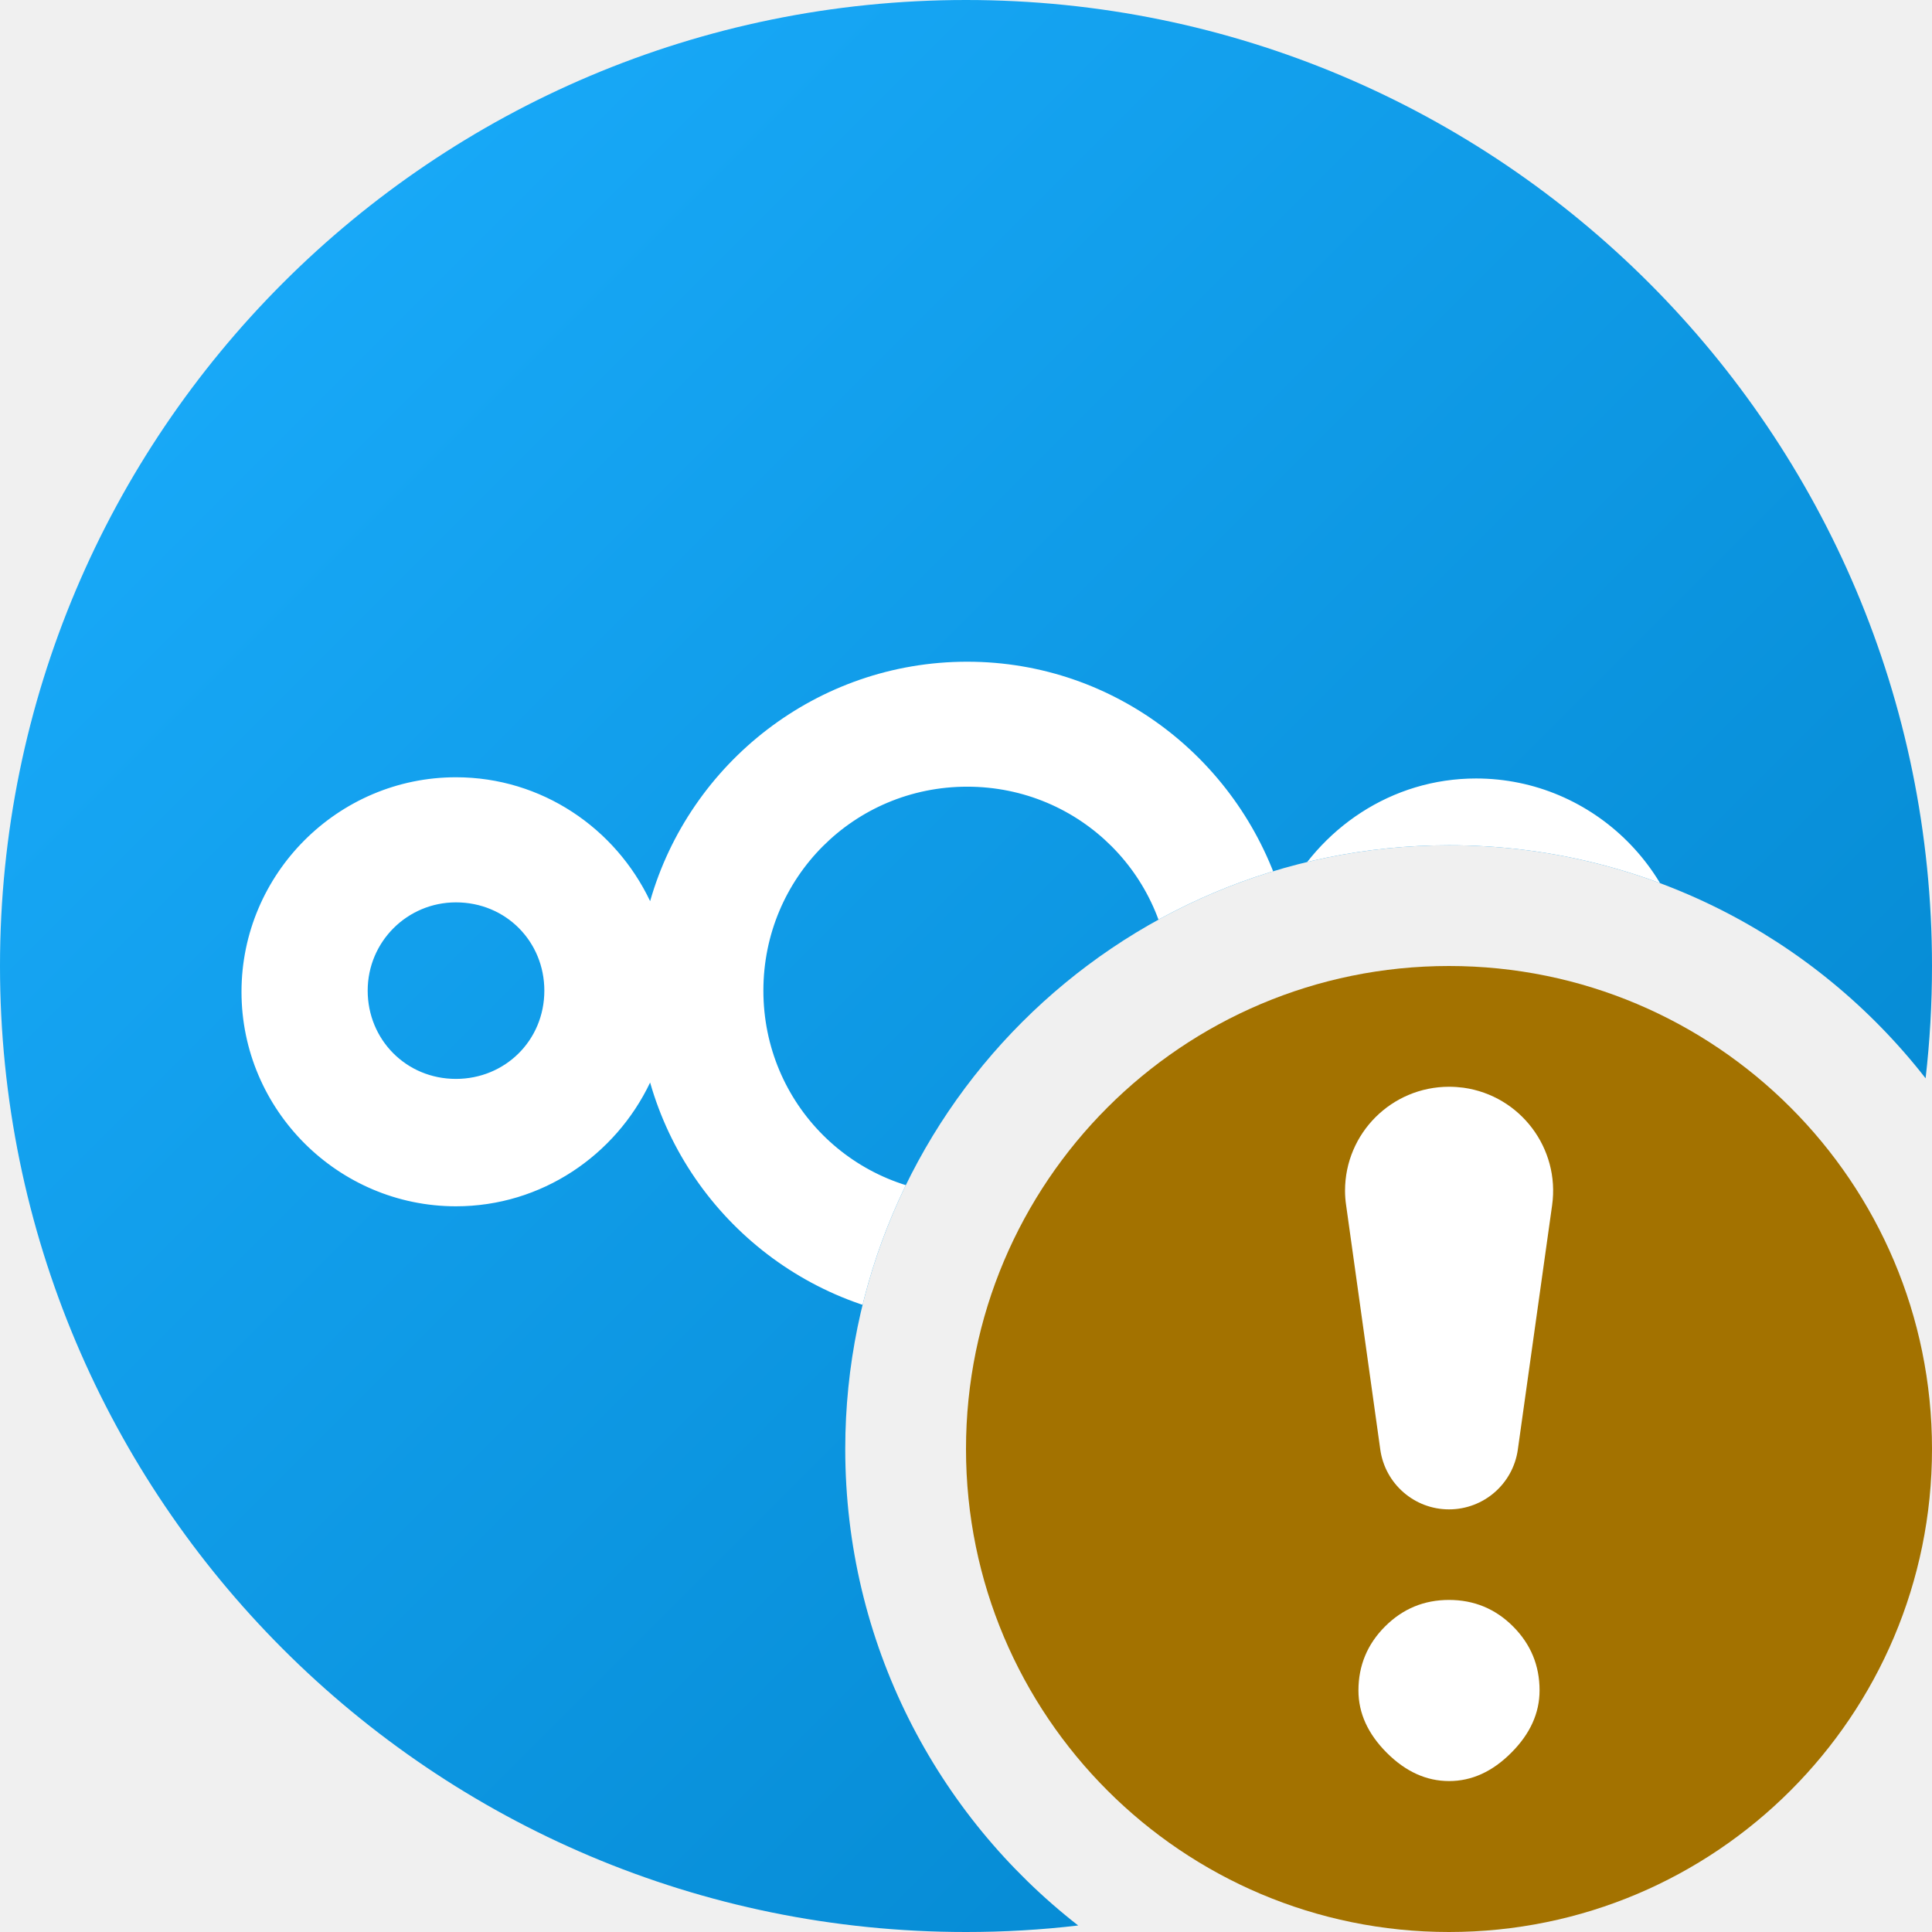
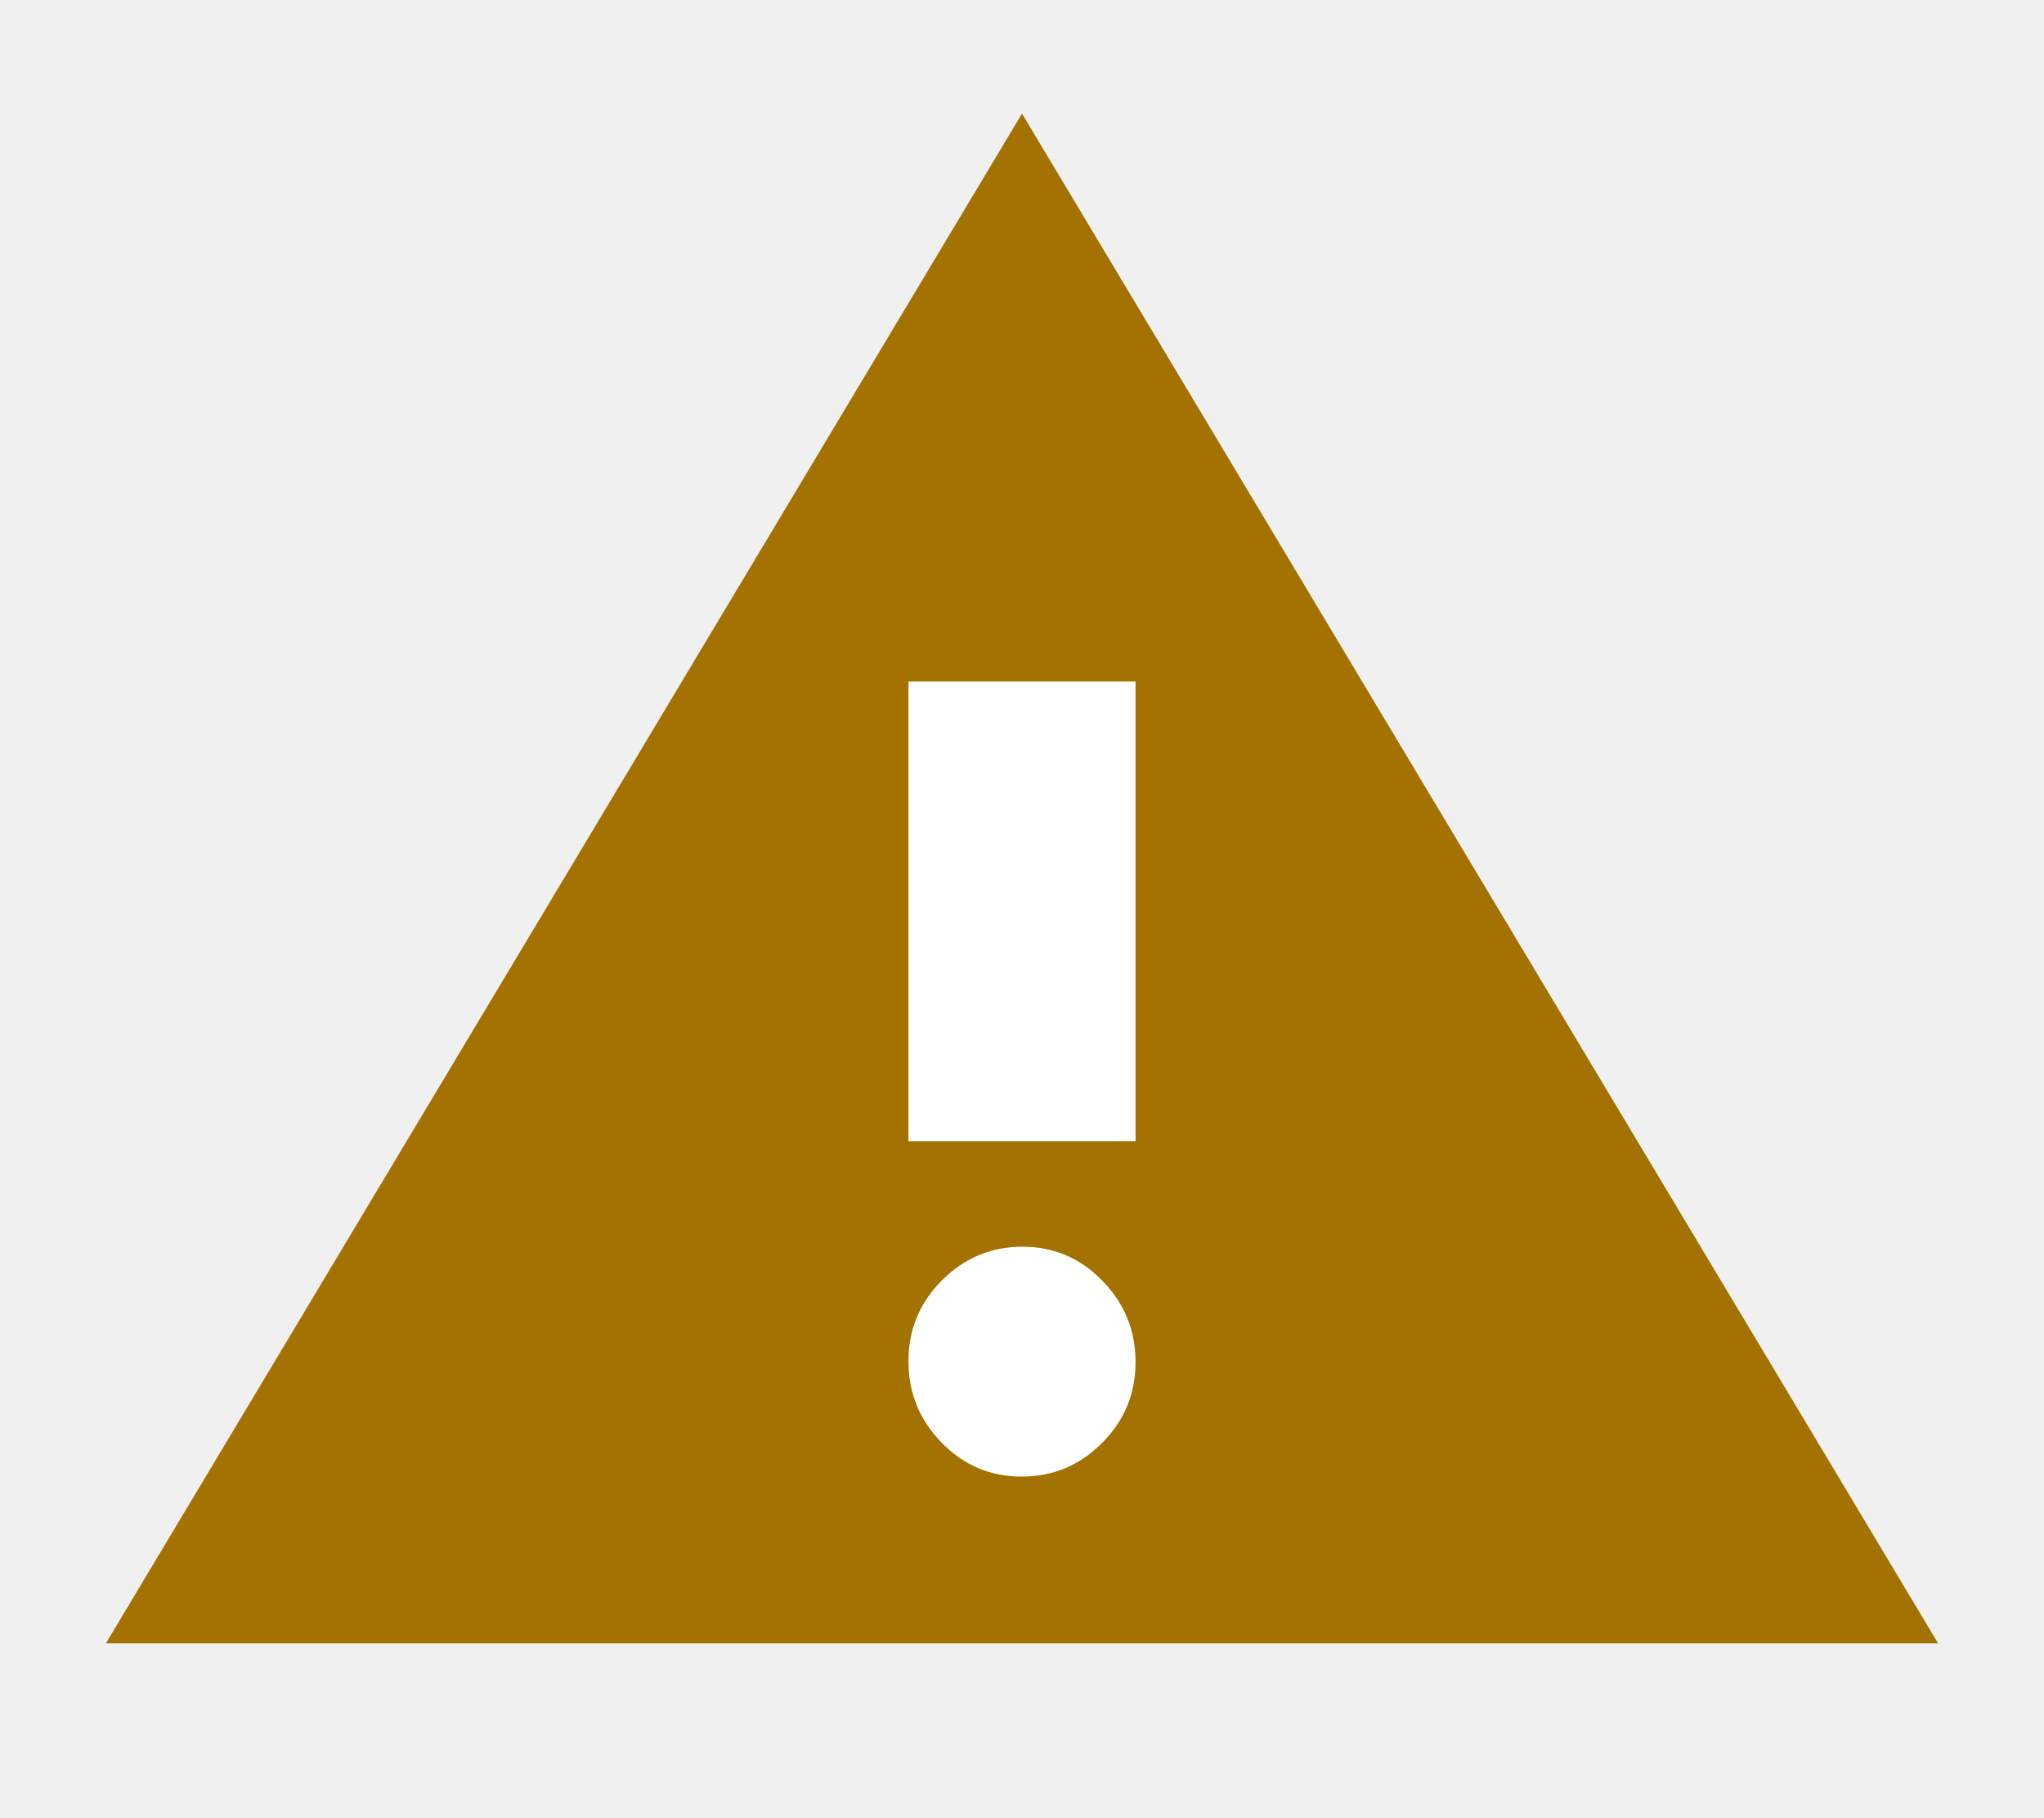
- <svg xmlns="http://www.w3.org/2000/svg" xmlns:xlink="http://www.w3.org/1999/xlink" width="16" height="16" viewBox="0 0 16 16">
-   <defs>
-     <linearGradient id="b" x1="100%" x2="0%" y1="100%" y2="0%">
-       <stop offset="0%" stop-color="#0082C9" />
-       <stop offset="100%" stop-color="#1CAFFF" />
-     </linearGradient>
-     <path id="a" d="M8,0 C12.418,0 16,3.582 16,8 C16,8.315 15.982,8.625 15.947,8.93 C15.031,7.755 13.604,7 12,7 C9.239,7 7,9.239 7,12 C7,13.604 7.755,15.031 8.929,15.946 C8.625,15.982 8.315,16 8,16 C3.582,16 0,12.418 0,8 C0,3.582 3.582,0 8,0 Z" />
-   </defs>
-   <g fill="none" fill-rule="evenodd">
-     <g transform="translate(7.015 7.992)">
-       <circle cx="4.985" cy="4.008" r="4" fill="#A37200" />
-       <path fill="#FFF" fill-rule="nonzero" d="M4.986,6.758 C5.173,6.758 5.345,6.68 5.501,6.523 C5.657,6.367 5.735,6.195 5.735,6.007 C5.735,5.801 5.662,5.624 5.515,5.477 C5.369,5.331 5.192,5.258 4.985,5.258 C4.778,5.258 4.602,5.331 4.455,5.478 C4.309,5.624 4.235,5.801 4.235,6.008 C4.235,6.196 4.314,6.368 4.47,6.524 C4.626,6.68 4.798,6.758 4.986,6.758 Z M4.985,4.508 C5.272,4.508 5.515,4.297 5.555,4.013 L5.839,1.989 C5.905,1.518 5.576,1.082 5.105,1.016 C5.066,1.011 5.026,1.008 4.986,1.008 C4.51,1.008 4.124,1.393 4.124,1.869 C4.124,1.909 4.127,1.949 4.133,1.989 L4.416,4.013 C4.456,4.297 4.699,4.508 4.985,4.508 Z" />
-     </g>
-     <mask id="c" fill="#fff">
-       <use xlink:href="#a" />
-     </mask>
-     <use xlink:href="#a" fill="url(#b)" />
-     <path fill="#FFF" fill-rule="nonzero" d="M8.01,5.48 C6.766,5.48 5.711,6.319 5.384,7.463 C5.098,6.86 4.487,6.437 3.776,6.437 C2.799,6.437 2,7.236 2,8.214 C2,9.191 2.799,9.99 3.776,9.99 C4.487,9.99 5.098,9.566 5.384,8.965 C5.711,10.111 6.766,10.947 8.01,10.947 C9.244,10.947 10.289,10.118 10.626,8.993 C10.912,9.586 11.523,10 12.224,10 C13.201,10 14,9.201 14,8.224 C14,7.246 13.201,6.447 12.224,6.447 C11.523,6.447 10.922,6.862 10.626,7.455 C10.289,6.309 9.244,5.48 8.01,5.48 Z M8.01,6.515 C8.947,6.515 9.698,7.267 9.698,8.204 C9.698,9.141 8.947,9.892 8.01,9.892 C7.073,9.892 6.322,9.141 6.322,8.204 C6.322,7.267 7.073,6.515 8.01,6.515 Z M3.776,7.473 C4.191,7.473 4.508,7.799 4.508,8.204 C4.508,8.618 4.181,8.935 3.776,8.935 C3.362,8.935 3.045,8.608 3.045,8.204 C3.045,7.799 3.372,7.473 3.776,7.473 Z M12.224,7.473 C12.638,7.473 12.955,7.799 12.955,8.204 C12.955,8.618 12.628,8.935 12.224,8.935 C11.809,8.935 11.492,8.608 11.492,8.204 C11.482,7.799 11.809,7.473 12.224,7.473 Z" mask="url(#c)" />
+ <svg xmlns="http://www.w3.org/2000/svg" width="18" height="16" viewBox="0 0 18 16">
+   <g fill="none" transform="translate(1)">
+     <polygon fill="#A37200" fill-rule="evenodd" points="-.067 14.467 8 1 16.067 14.467" />
+     <path fill="#FFF" d="M7.996,13 C8.271,13 8.507,12.902 8.704,12.705 C8.901,12.508 9,12.271 9,11.992 C9,11.714 8.903,11.475 8.708,11.276 C8.514,11.076 8.279,10.976 8.004,10.976 C7.729,10.976 7.493,11.075 7.296,11.271 C7.099,11.468 7,11.706 7,11.984 C7,12.262 7.097,12.501 7.292,12.701 C7.486,12.9 7.721,13 7.996,13 Z M7,10.047 L9,10.047 L9,6 L7,6 L7,10.047 Z" />
  </g>
</svg>
